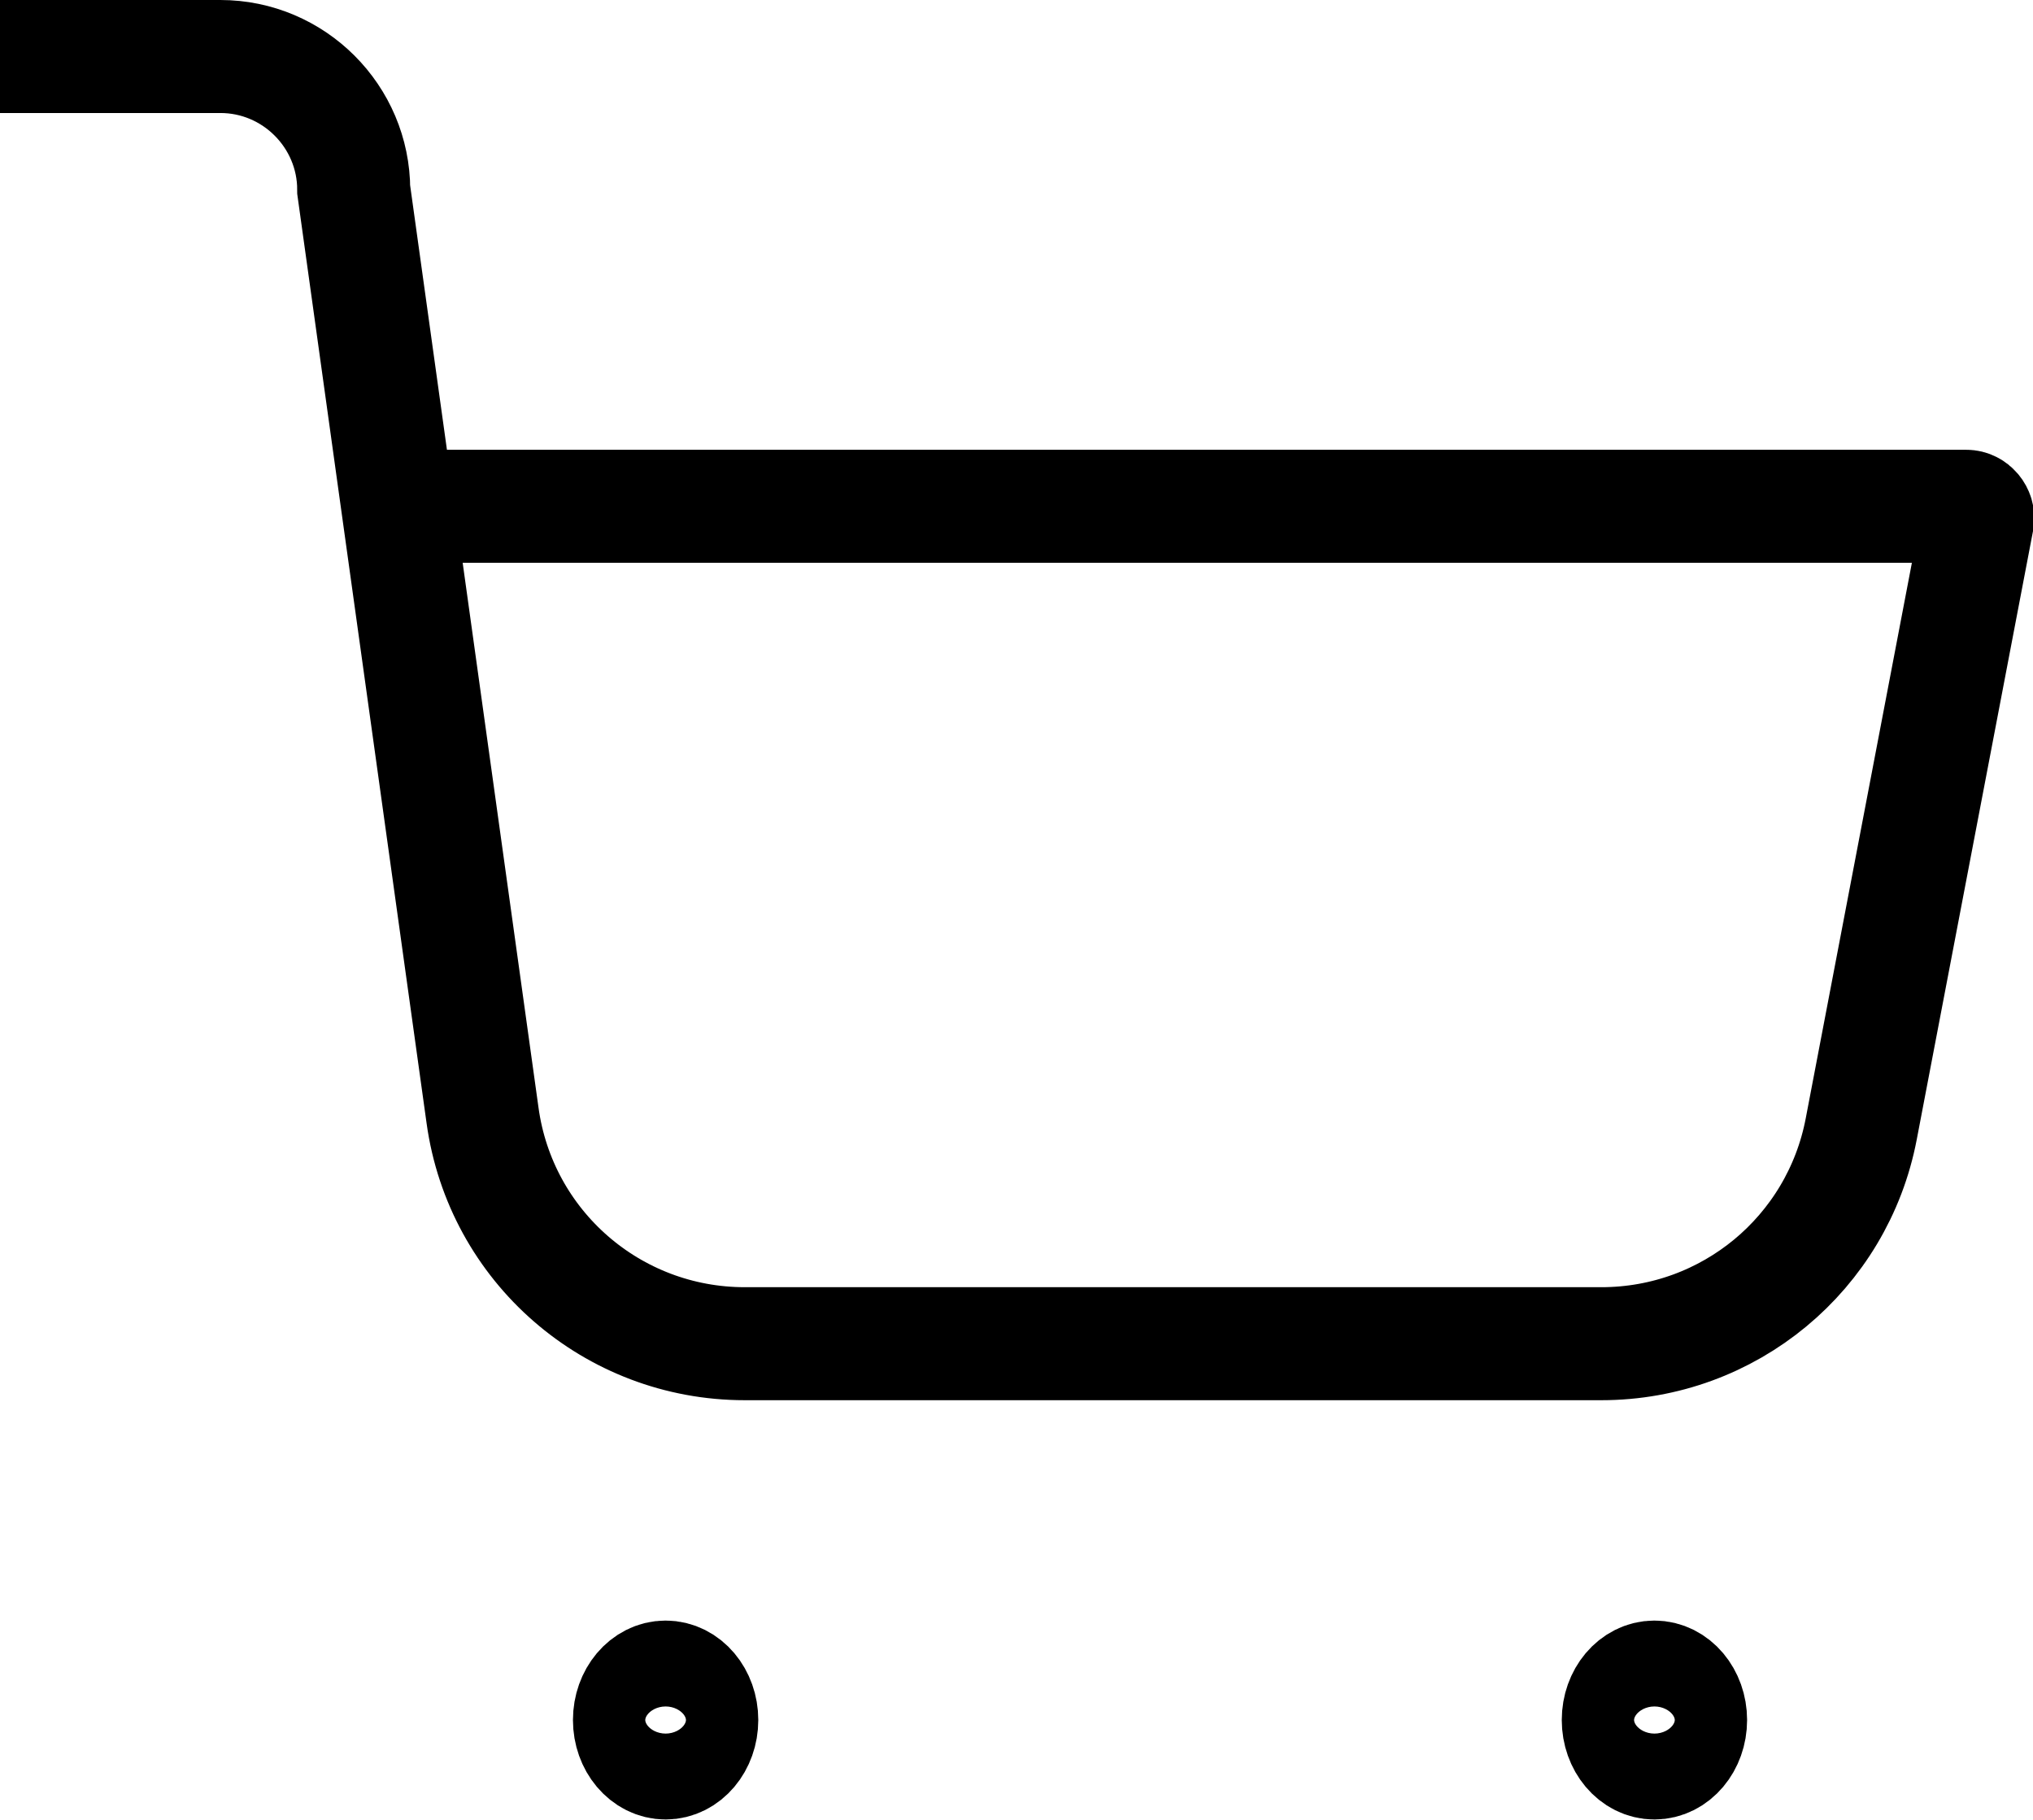
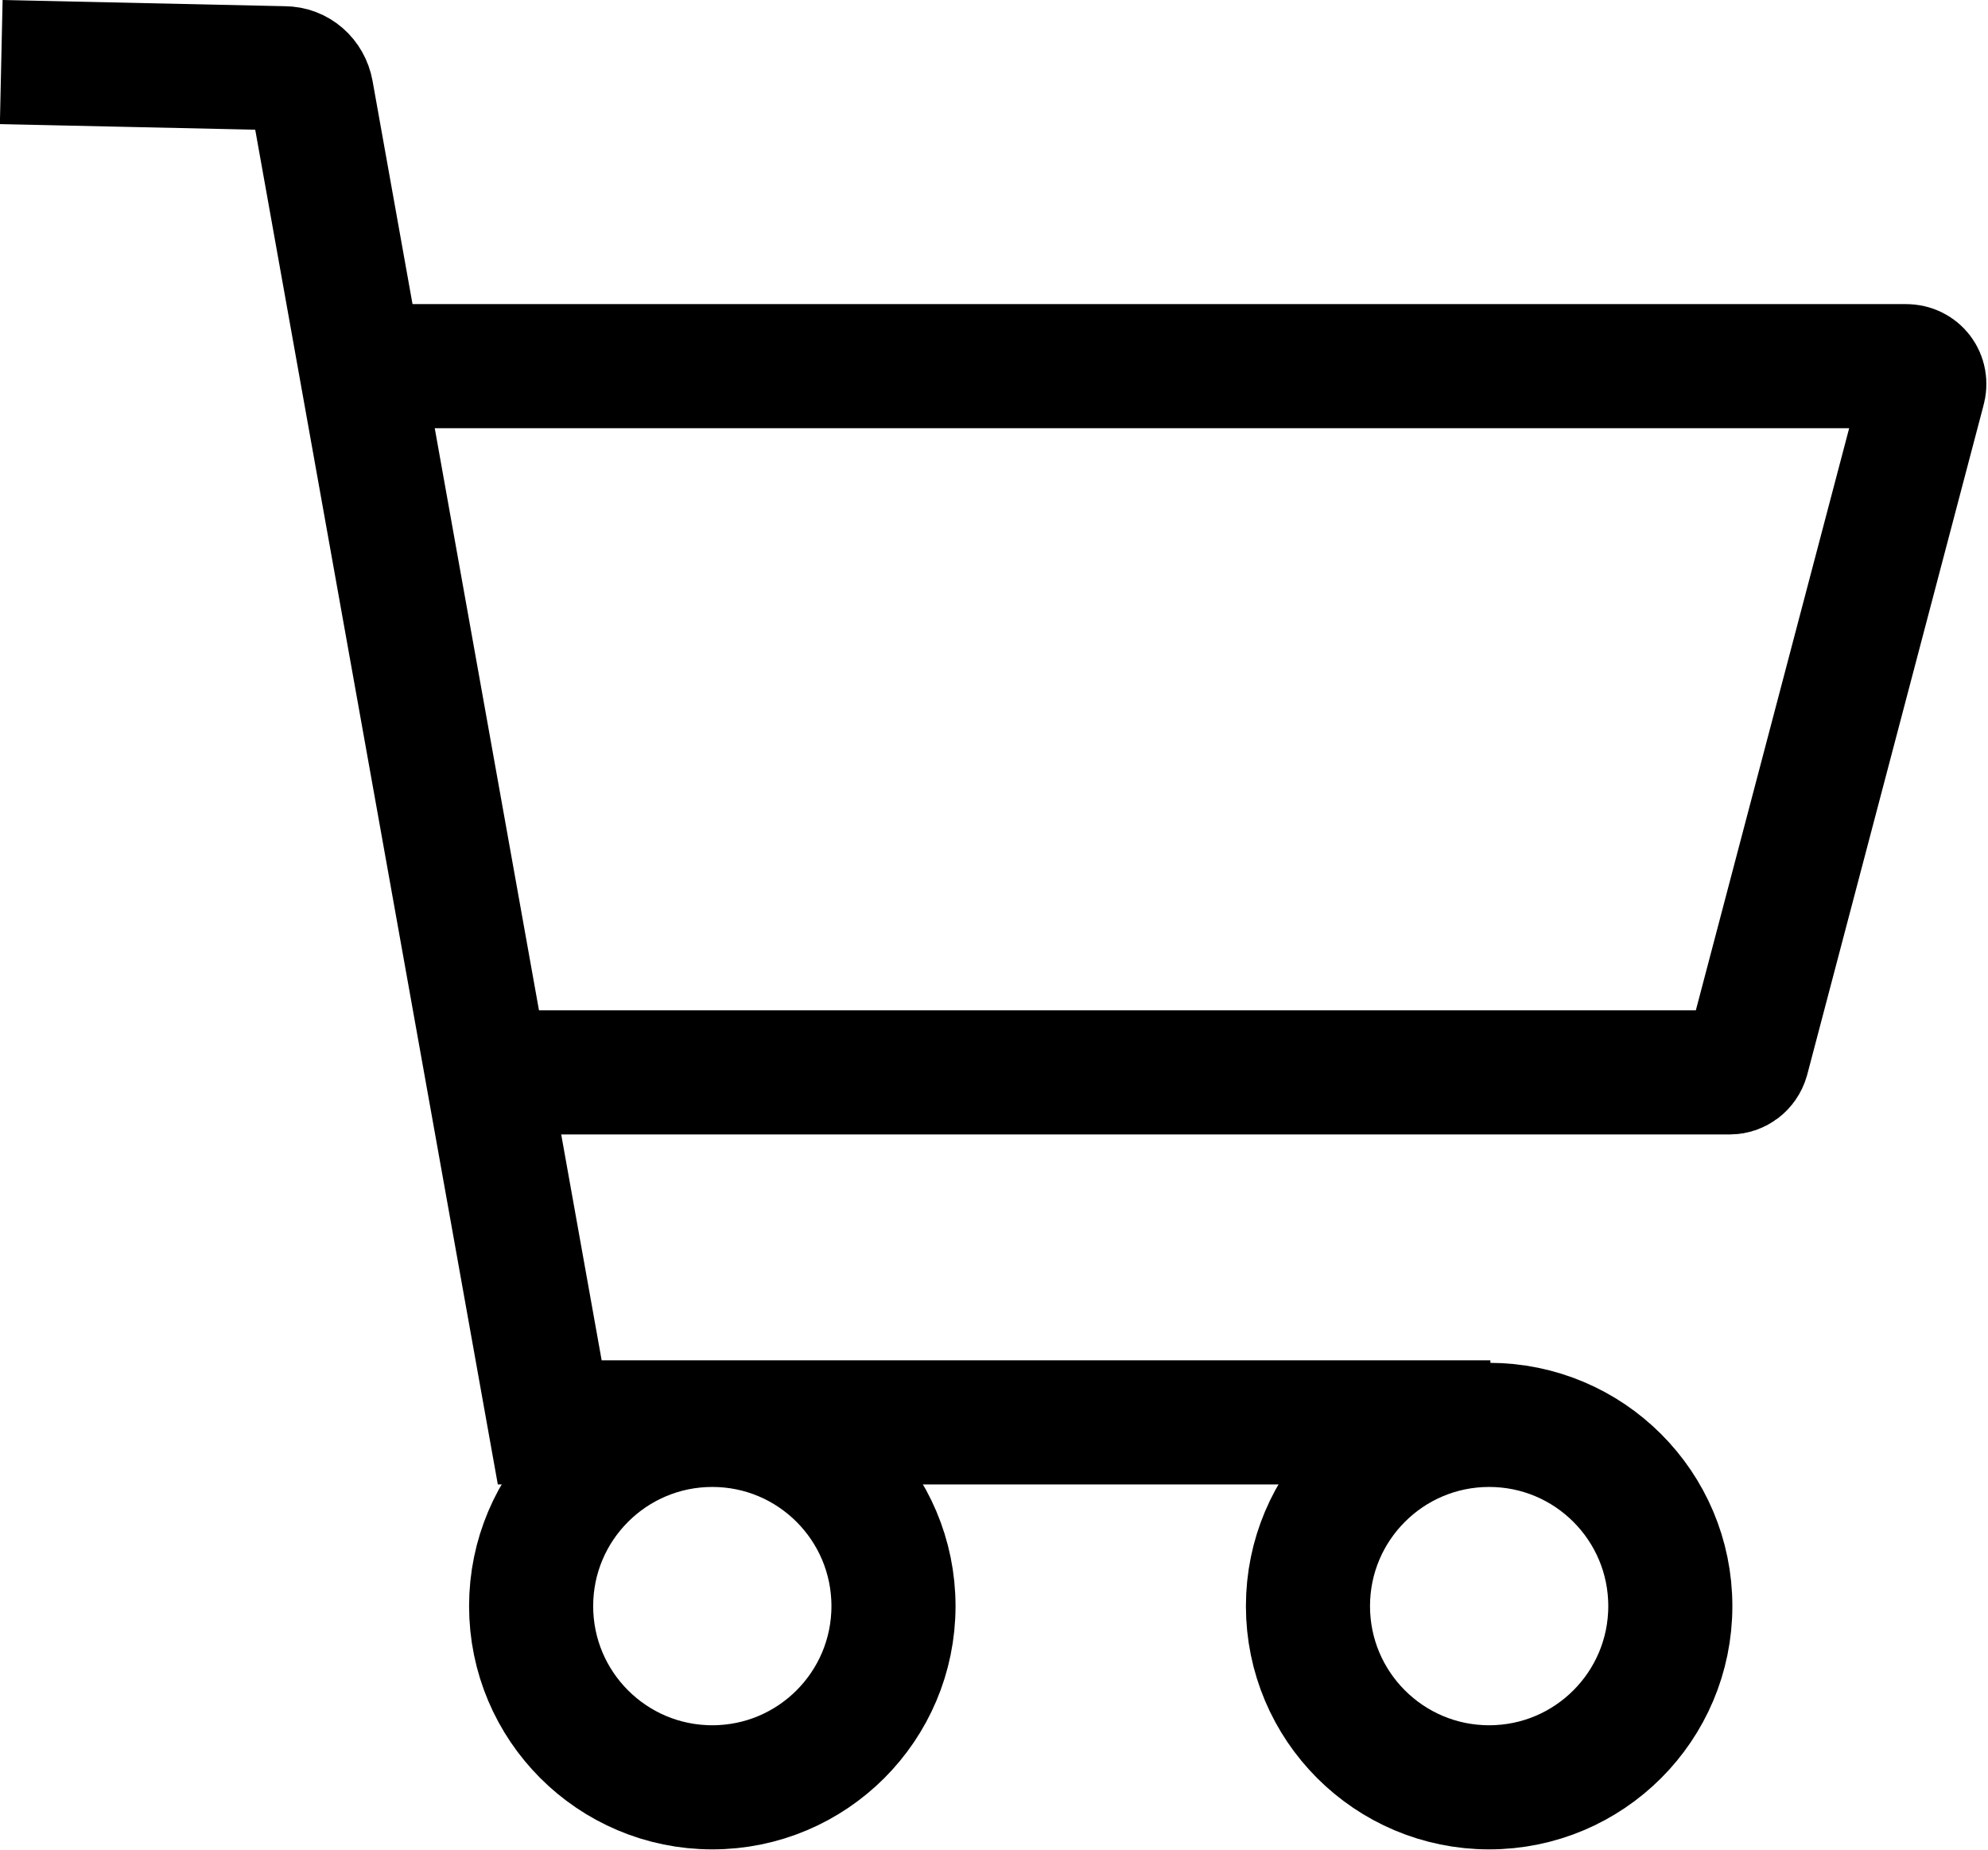
- <svg xmlns="http://www.w3.org/2000/svg" id="uuid-2e884748-a778-4098-92e5-7993fe25391f" width="17.99" height="16.1" viewBox="0 0 17.99 16.1">
-   <path d="m3.52,4.48h13.88c.06,0,.11.06.1.12l-1.03,5.39c-.21,1.1-1.17,1.9-2.3,1.9h-7.58c-1.17,0-2.16-.86-2.32-2.02L3.13,1.68c0-.65-.53-1.18-1.18-1.18H0" fill="none" stroke="#000" stroke-miterlimit="10" />
-   <ellipse cx="5.89" cy="15.22" rx=".32" ry=".38" fill="none" stroke="#000" stroke-miterlimit="10" />
-   <ellipse cx="14.64" cy="15.22" rx=".32" ry=".38" fill="none" stroke="#000" stroke-miterlimit="10" />
+ <svg xmlns="http://www.w3.org/2000/svg" id="Layer_1" data-name="Layer 1" viewBox="0 0 16.02 14.9">
+   <defs>
+     <style>
+       .cls-1 {
+         fill: none;
+         stroke: #000;
+         stroke-miterlimit: 10;
+       }
+     </style>
+   </defs>
+   <path class="cls-1" d="m.01.5l2.28.05c.11,0,.2.08.22.19l1.92,10.72h7.58" />
+   <path class="cls-1" d="m2.97,2.95h12.39c.1,0,.17.09.14.19l-1.42,5.39c-.02.07-.08.11-.14.11H4.03" />
+   <circle class="cls-1" cx="5.74" cy="12.94" r="1.46" />
+   <circle class="cls-1" cx="12" cy="12.94" r="1.46" />
</svg>
